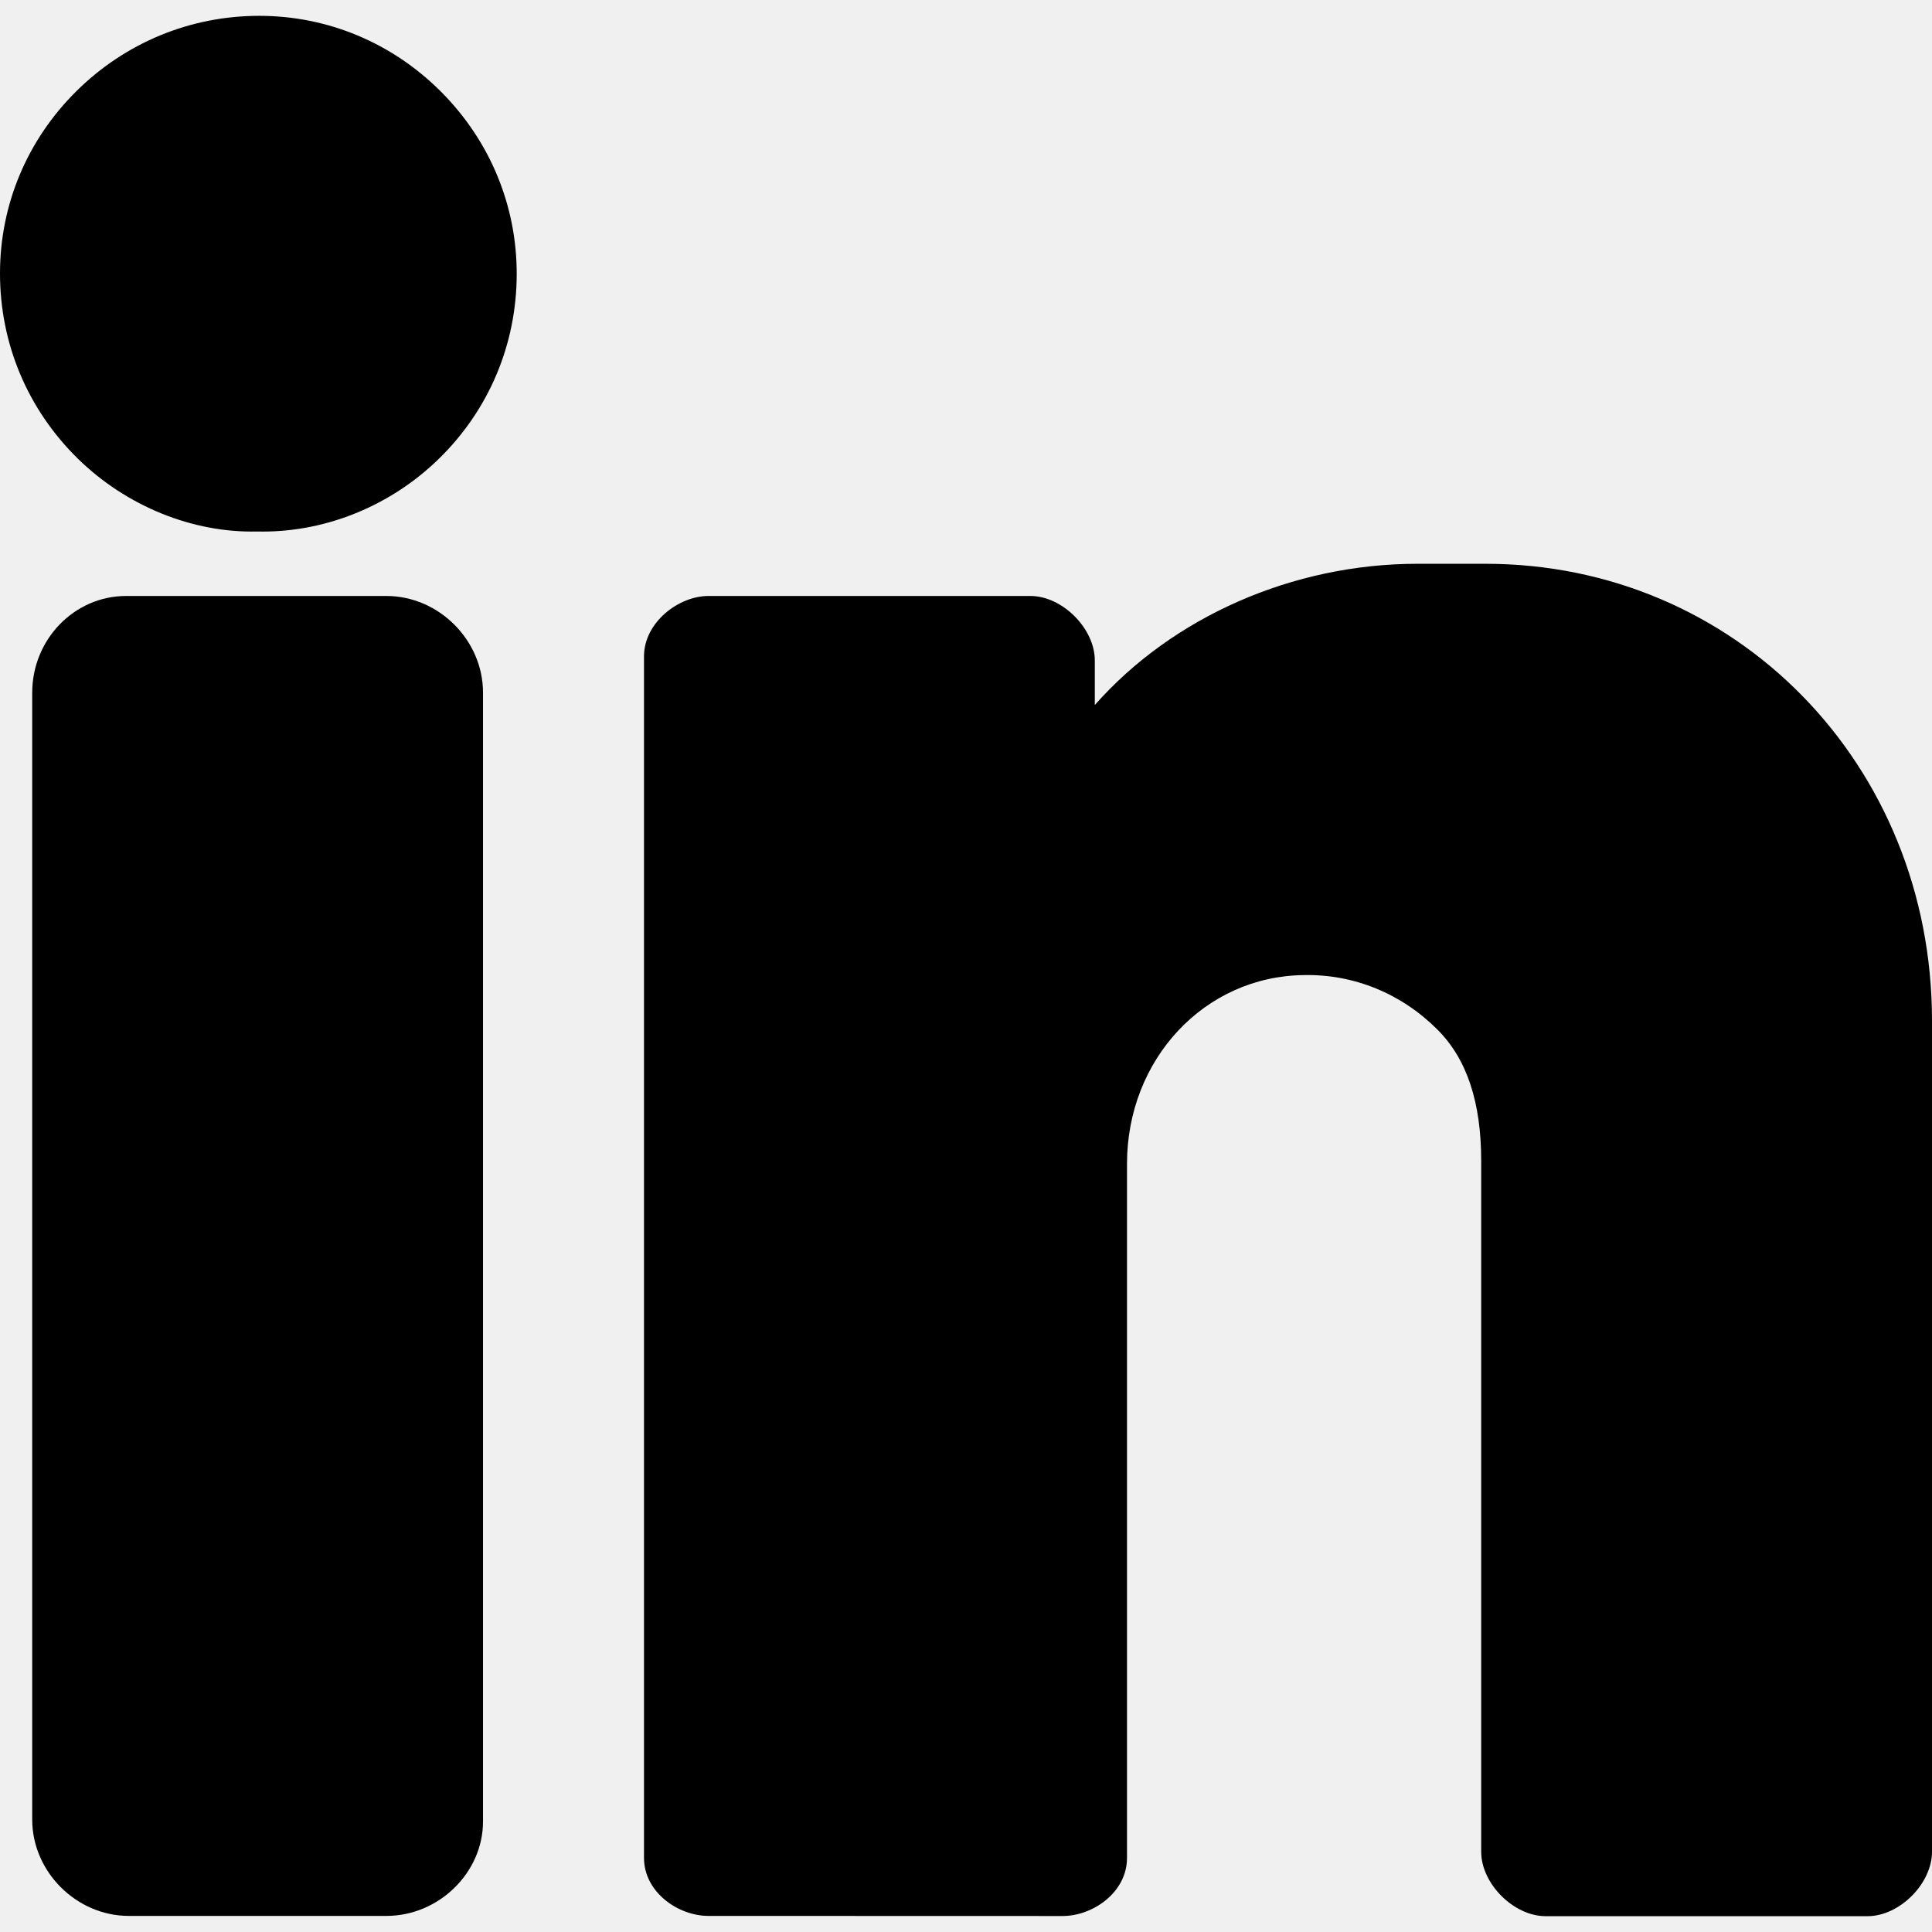
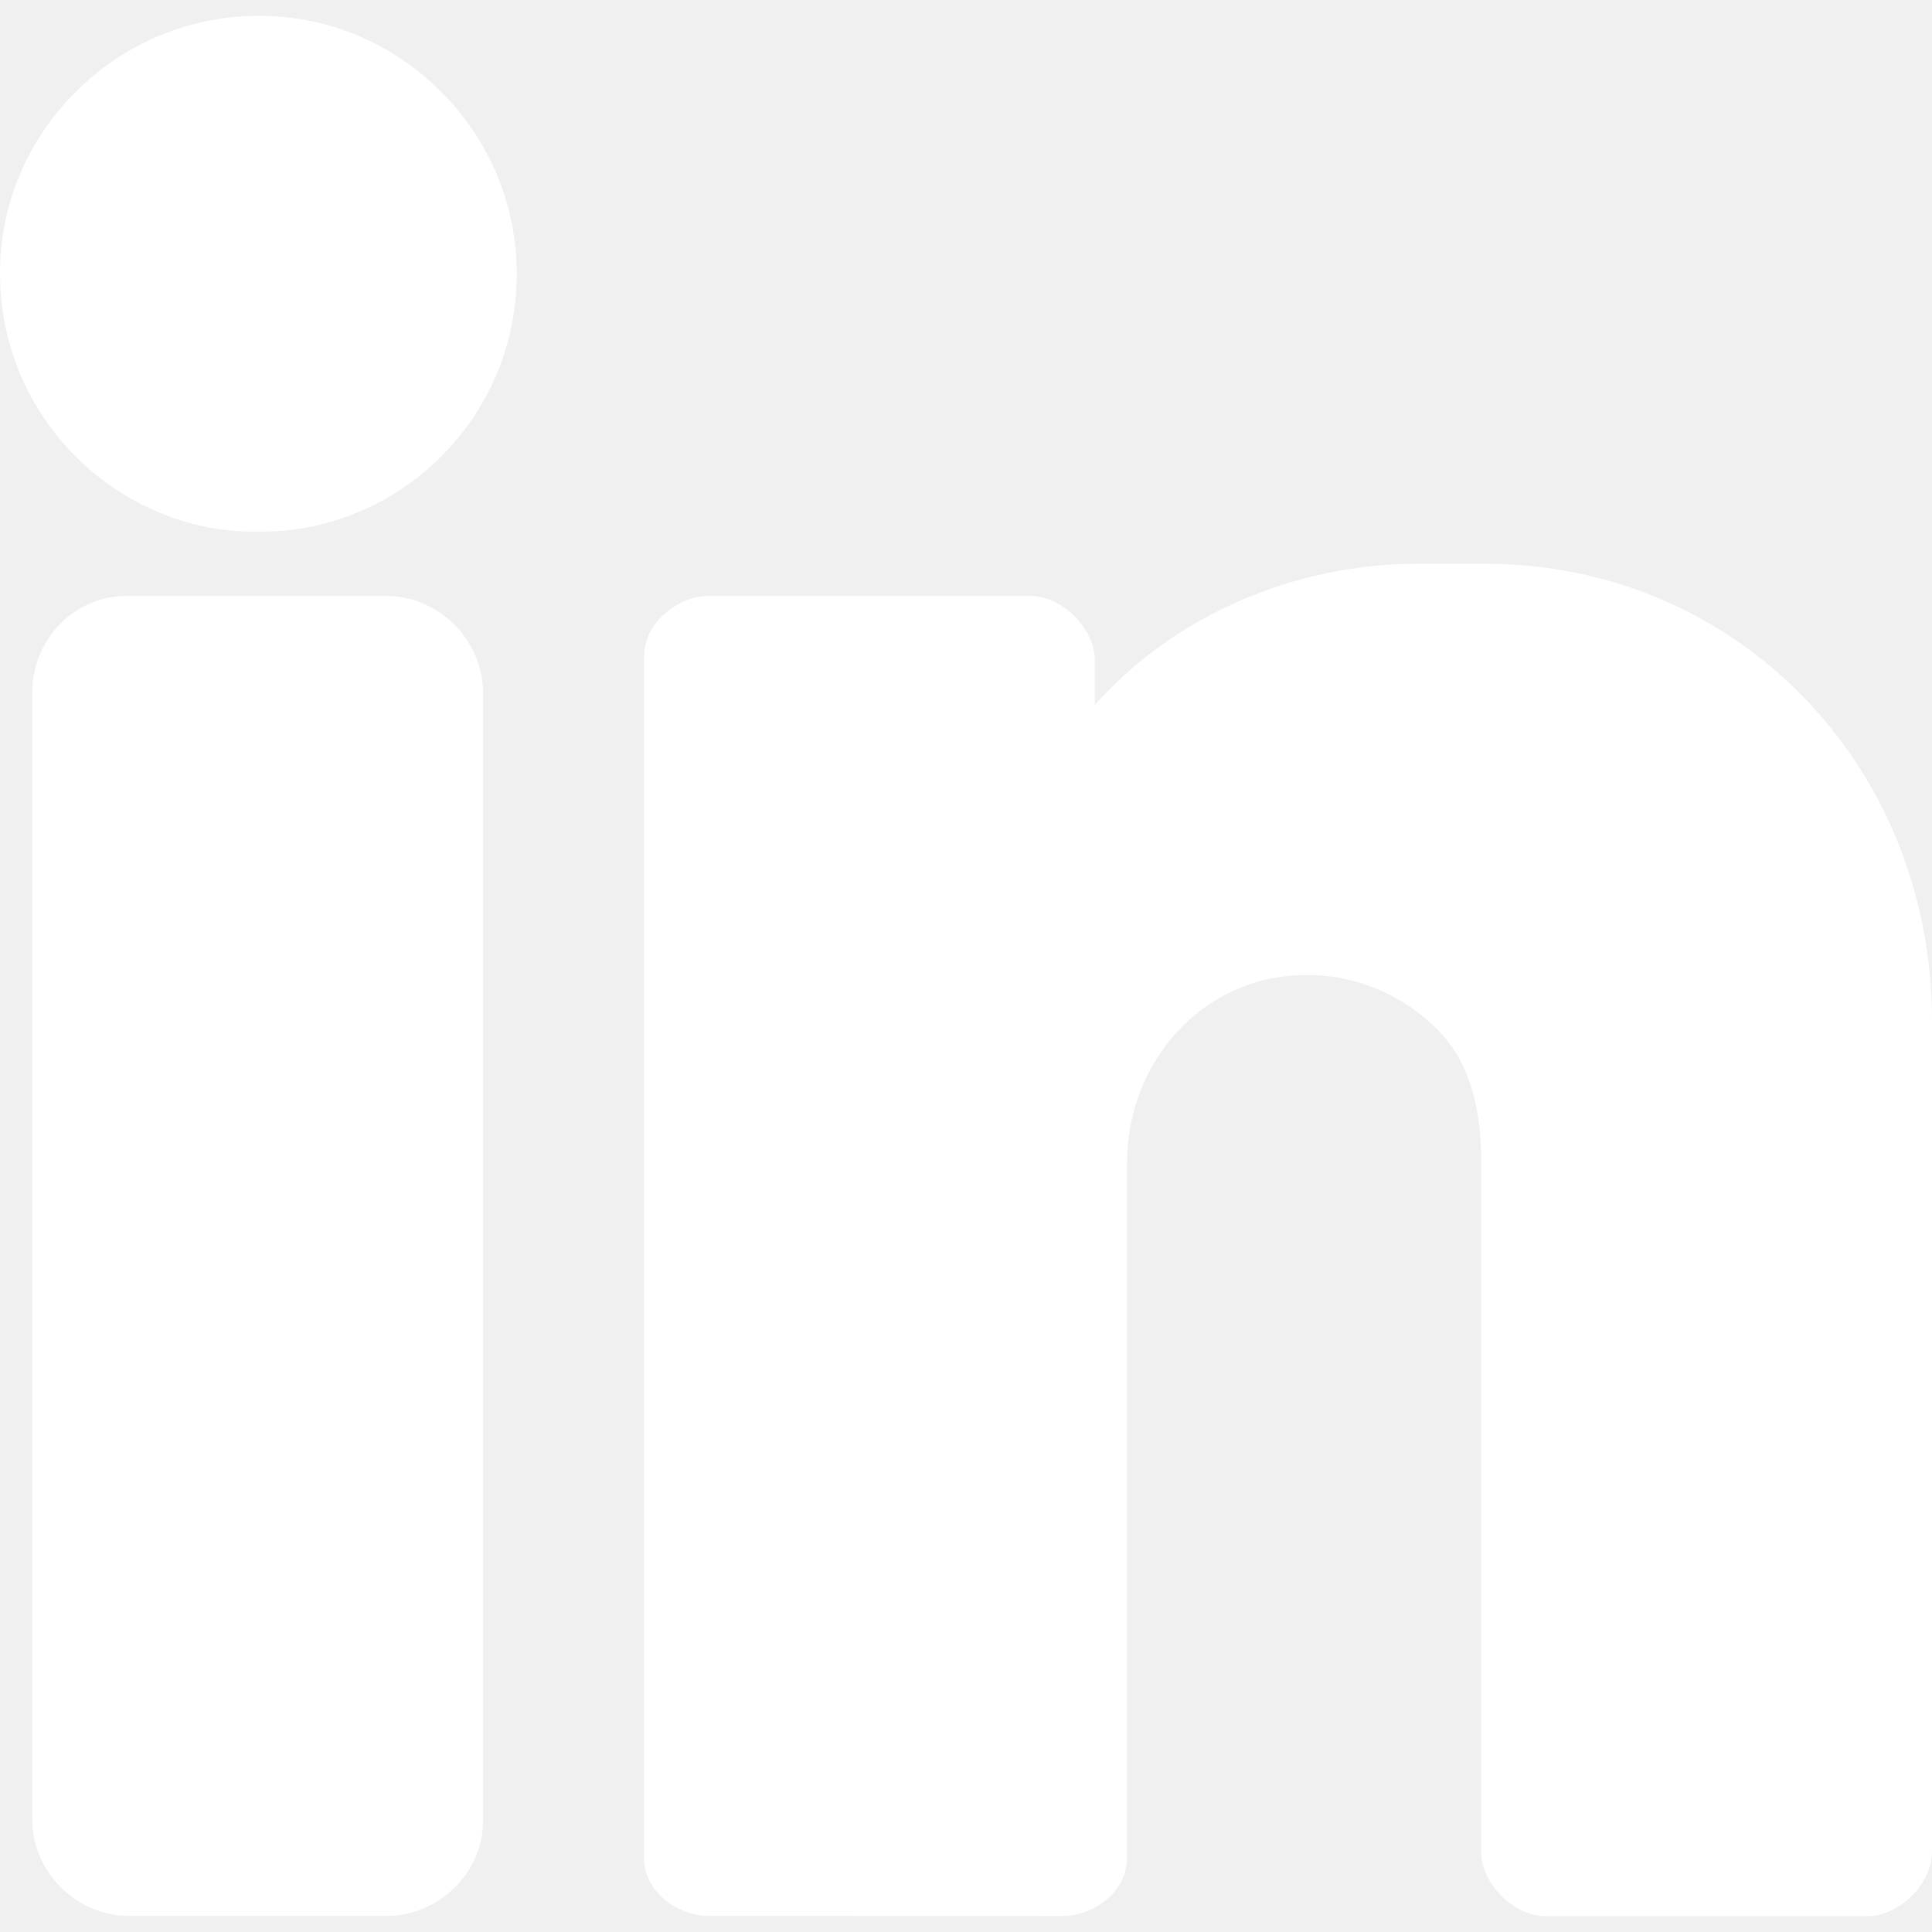
<svg xmlns="http://www.w3.org/2000/svg" version="1.1" id="Layer_1" x="0px" y="0px" viewBox="0 0 512.003 512.003" style="enable-background:new 0 0 512.003 512.003;" xml:space="preserve">
  <g transform="translate(0 -1)">
    <g>
      <g>
-         <path d="M68.762,5.195h-0.06c-18.261,0-35.482,7.1-48.478,19.985C7.185,38.1,0,55.243,0,73.453     c-0.009,18.611,7.33,36.053,20.625,49.092c12.894,12.629,30.481,19.721,47.531,19.311c0.495,0.009,0.99,0.017,1.493,0.017     c17.092,0,34.014-6.963,46.618-19.251c13.286-12.945,20.625-30.319,20.668-48.922c0.043-18.193-7.074-35.362-20.019-48.358     C103.979,12.363,86.878,5.212,68.762,5.195z" />
-         <path d="M102.403,158.941H33.411c-13.713,0-24.875,11.511-24.875,25.651v298.615c0,13.841,11.725,25.532,25.6,25.532h68.267     c13.875,0,25.6-11.46,25.6-25.011V184.541C128.003,170.666,116.279,158.941,102.403,158.941z" />
-         <path d="M393.645,150.408h-17.98c-33.135,0-64.922,14.114-85.53,37.427v-11.827c0-8.457-8.619-17.067-17.067-17.067h-85.333     c-7.893,0-17.067,6.997-17.067,16.017v318.404c0,9.054,8.994,15.369,17.067,15.377l93.867,0.026     c8.073,0,17.067-6.315,17.067-15.377V309.435c0-27.75,20.574-49.724,46.839-50.022c13.355-0.299,25.975,4.966,35.422,14.43     c7.808,7.808,11.605,19.208,11.605,34.859v183.04c0,8.457,8.619,17.067,17.067,17.067h85.333c8.448,0,17.067-8.61,17.067-17.067     V271.496C512.003,203.596,460.009,150.408,393.645,150.408z" />
+         <path d="M68.762,5.195h-0.06c-18.261,0-35.482,7.1-48.478,19.985C7.185,38.1,0,55.243,0,73.453     c-0.009,18.611,7.33,36.053,20.625,49.092c12.894,12.629,30.481,19.721,47.531,19.311c0.495,0.009,0.99,0.017,1.493,0.017     c17.092,0,34.014-6.963,46.618-19.251c13.286-12.945,20.625-30.319,20.668-48.922c0.043-18.193-7.074-35.362-20.019-48.358     C103.979,12.363,86.878,5.212,68.762,5.195z" fill="#FFFFFF" />
+         <path d="M102.403,158.941H33.411c-13.713,0-24.875,11.511-24.875,25.651v298.615c0,13.841,11.725,25.532,25.6,25.532h68.267     c13.875,0,25.6-11.46,25.6-25.011V184.541C128.003,170.666,116.279,158.941,102.403,158.941z" fill="#FFFFFF" />
+         <path d="M393.645,150.408h-17.98c-33.135,0-64.922,14.114-85.53,37.427v-11.827c0-8.457-8.619-17.067-17.067-17.067h-85.333     c-7.893,0-17.067,6.997-17.067,16.017v318.404c0,9.054,8.994,15.369,17.067,15.377l93.867,0.026     c8.073,0,17.067-6.315,17.067-15.377V309.435c0-27.75,20.574-49.724,46.839-50.022c13.355-0.299,25.975,4.966,35.422,14.43     c7.808,7.808,11.605,19.208,11.605,34.859v183.04c0,8.457,8.619,17.067,17.067,17.067h85.333c8.448,0,17.067-8.61,17.067-17.067     V271.496C512.003,203.596,460.009,150.408,393.645,150.408z" fill="#FFFFFF" />
      </g>
    </g>
  </g>
  <g>
</g>
  <g>
</g>
  <g>
</g>
  <g>
</g>
  <g>
</g>
  <g>
</g>
  <g>
</g>
  <g>
</g>
  <g>
</g>
  <g>
</g>
  <g>
</g>
  <g>
</g>
  <g>
</g>
  <g>
</g>
  <g>
</g>
</svg>
